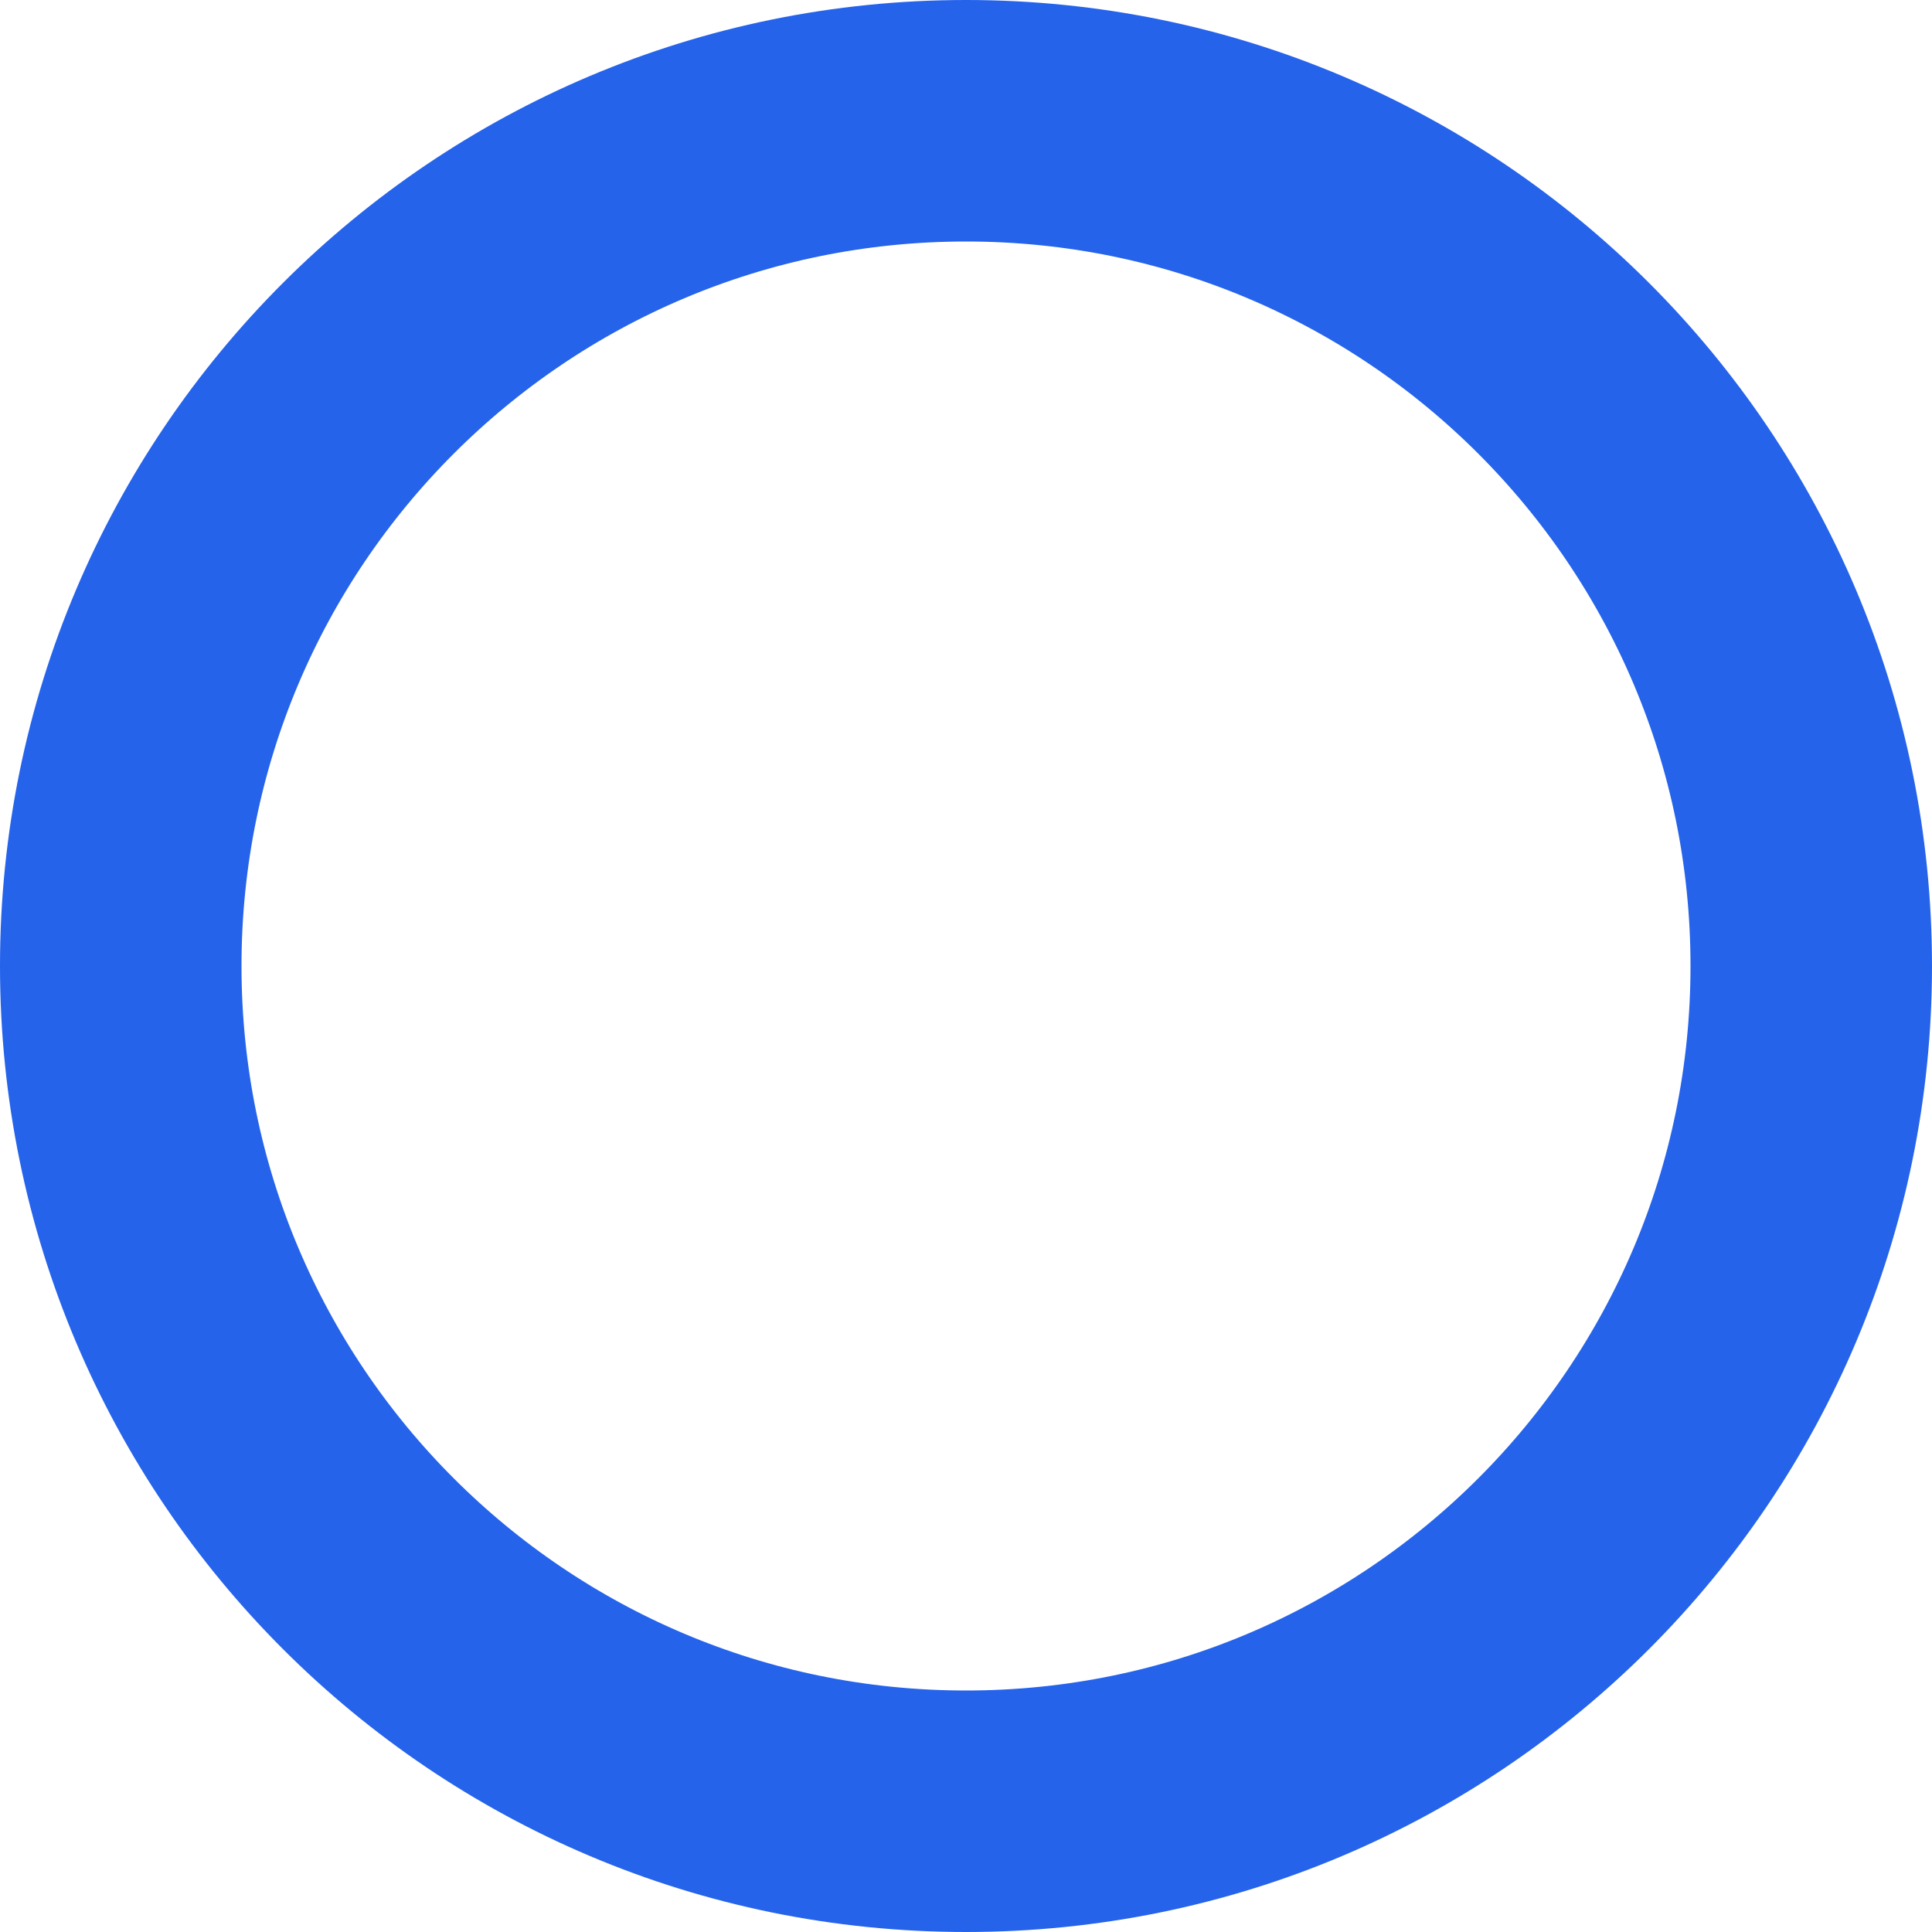
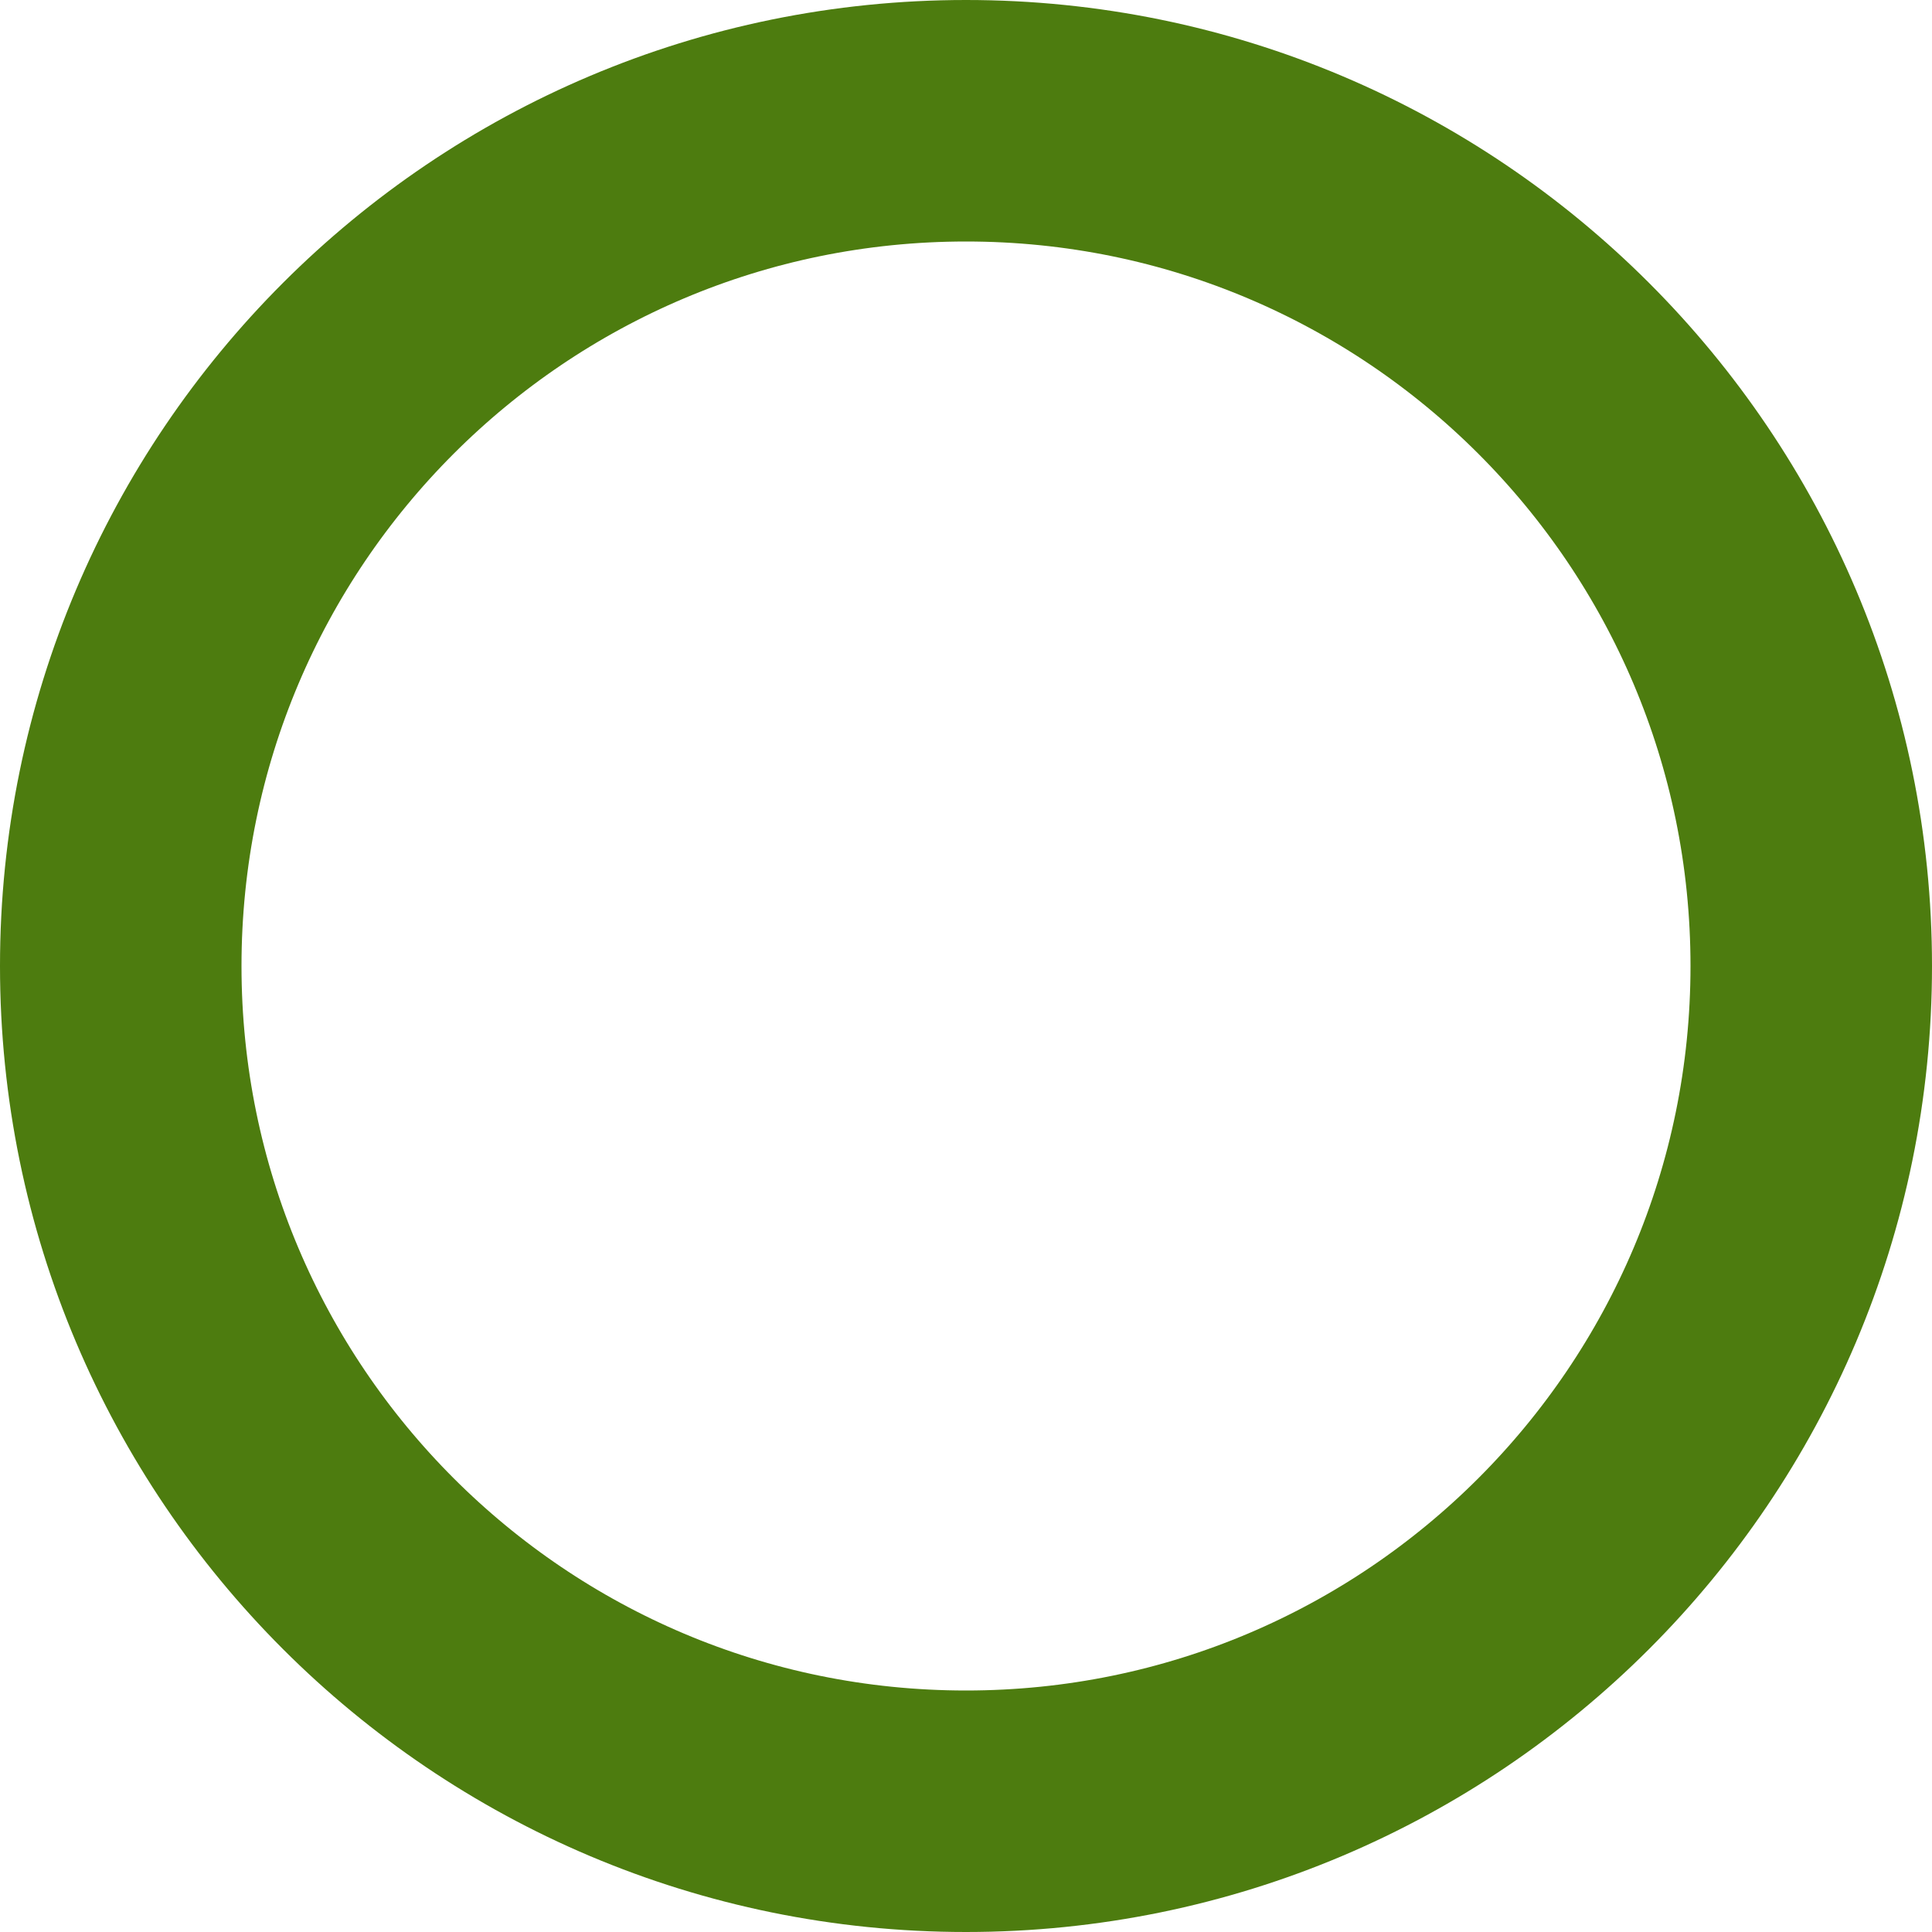
<svg xmlns="http://www.w3.org/2000/svg" width="16" height="16" viewBox="0 0 16 16" fill="none">
-   <path d="M15 8C15 11.866 11.866 15 8 15C4.134 15 1 11.866 1 8C1 4.134 4.134 1 8 1C11.866 1 15 4.134 15 8Z" stroke-width="2" stroke="#2563EB" />
+   <path d="M15 8C15 11.866 11.866 15 8 15C4.134 15 1 11.866 1 8C1 4.134 4.134 1 8 1C11.866 1 15 4.134 15 8Z" stroke-width="2" stroke="#4D7C0F" />
</svg>
